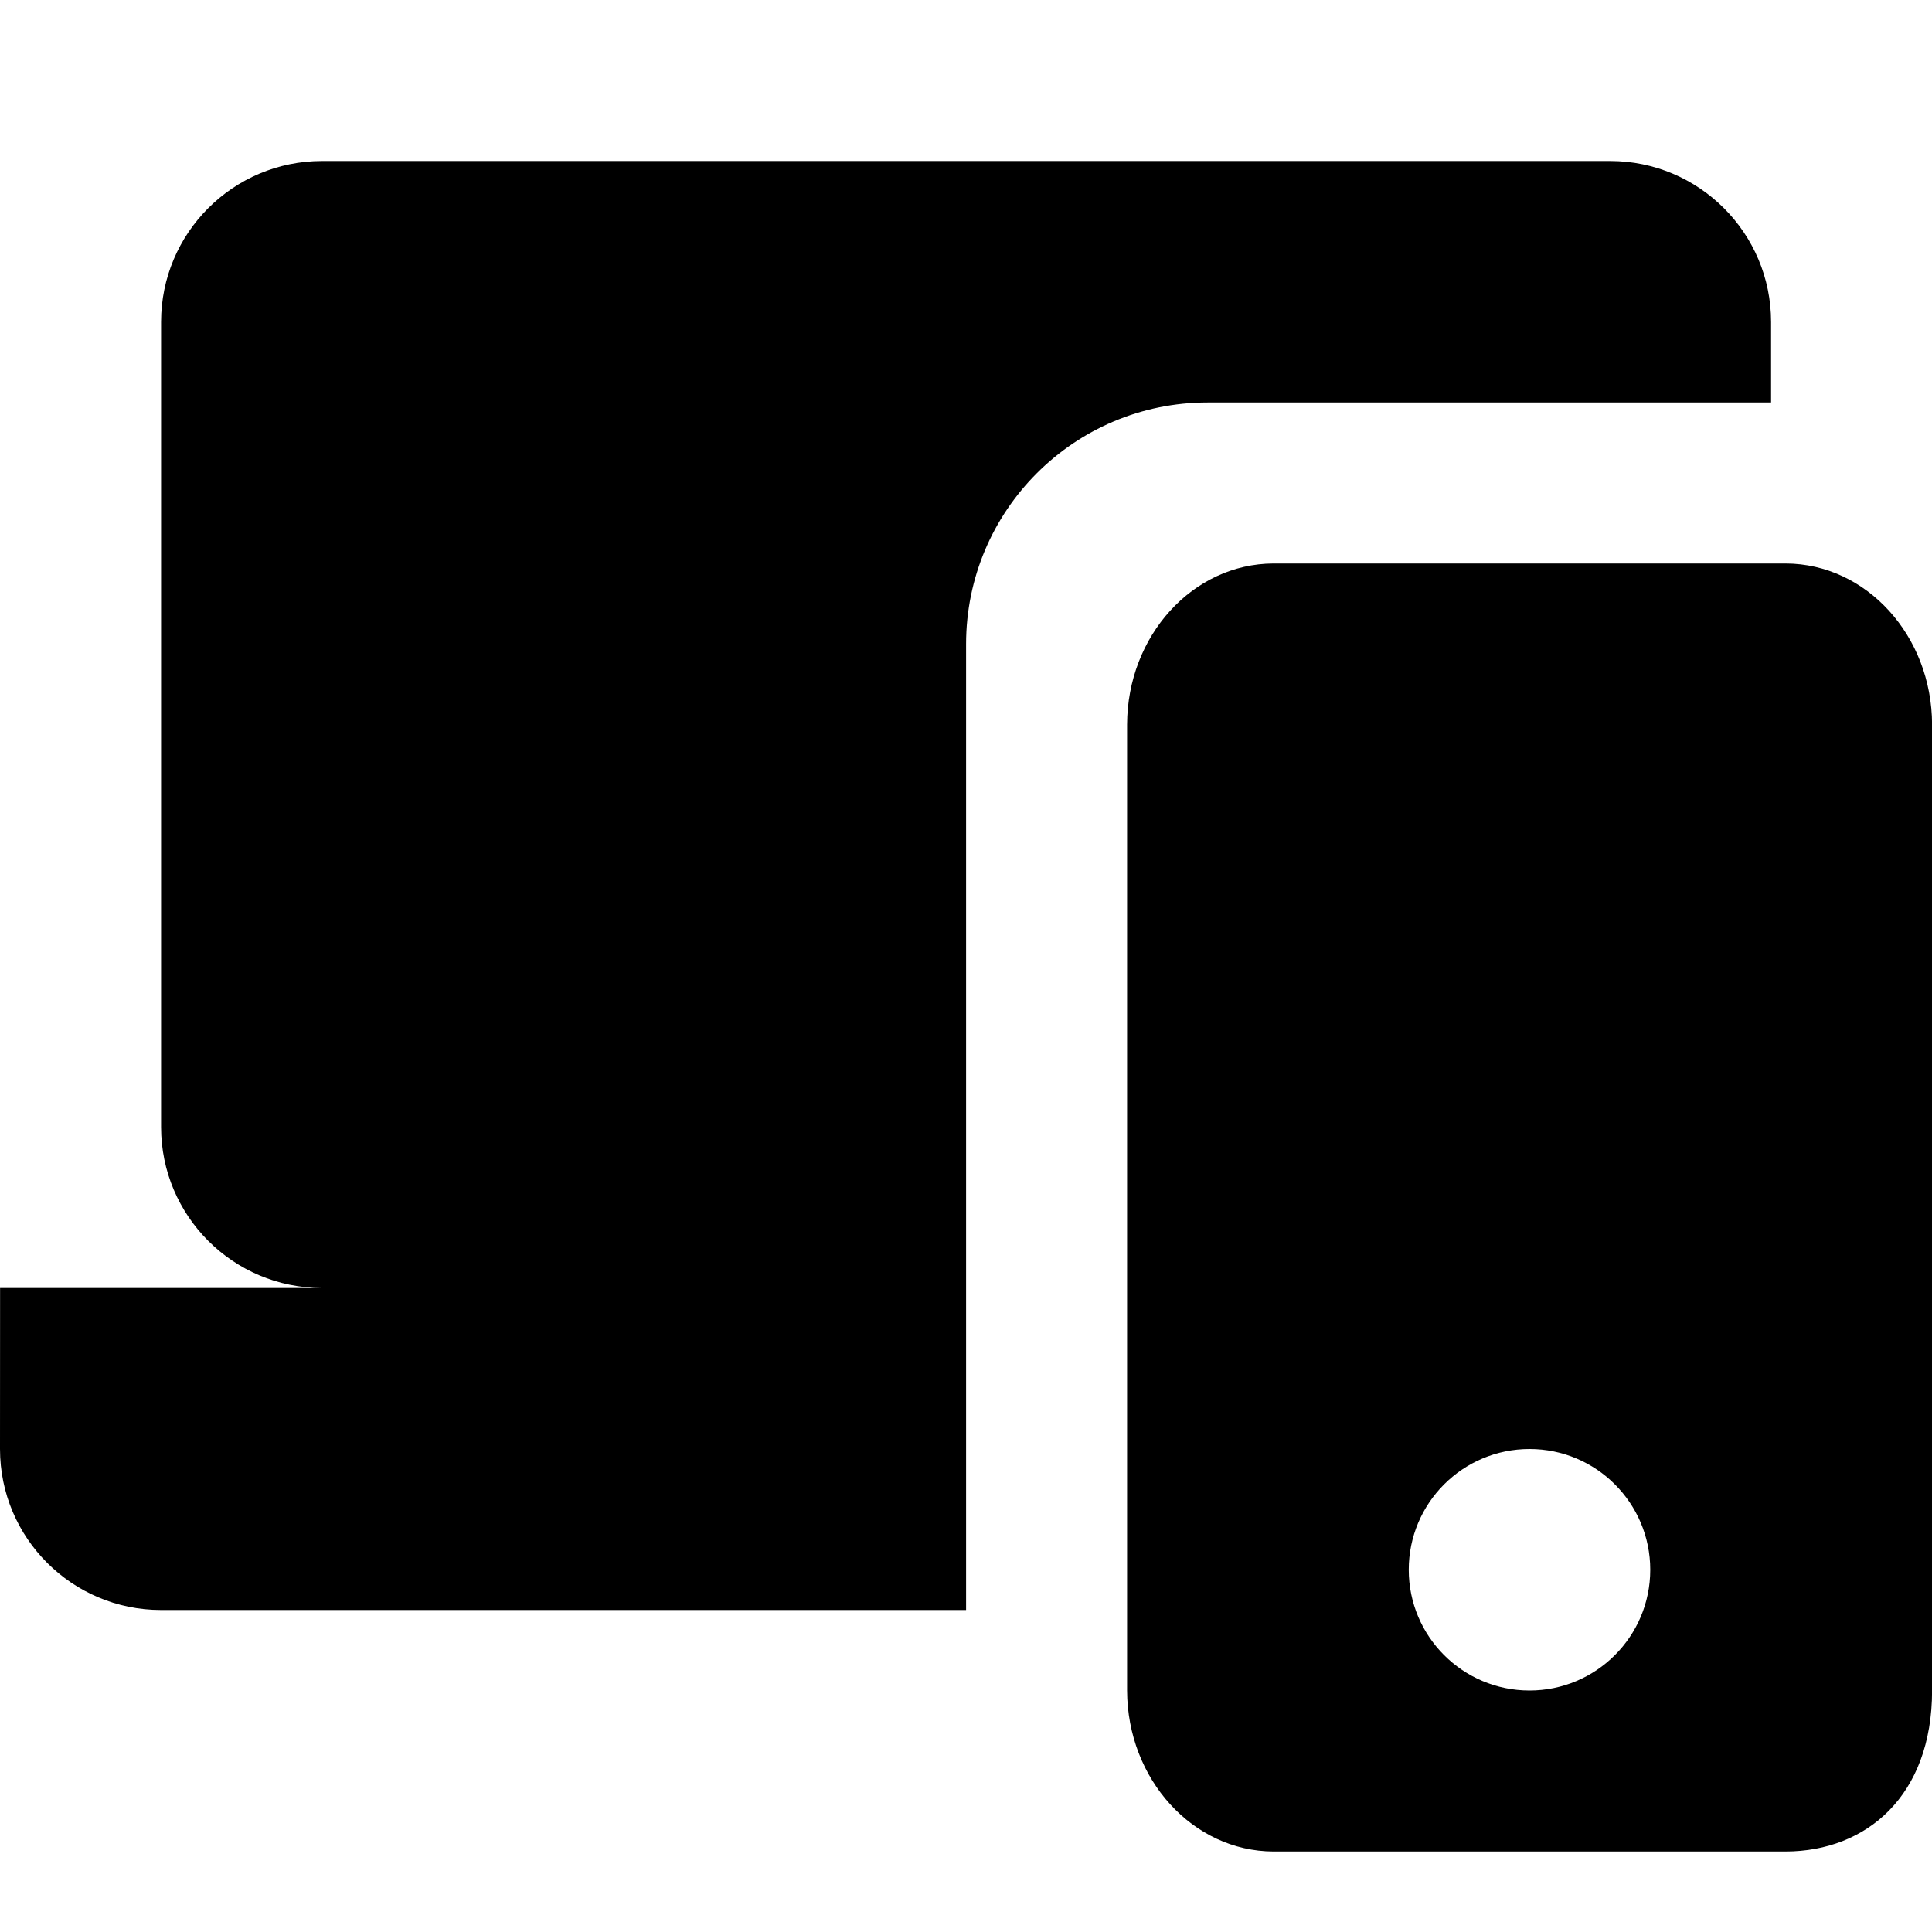
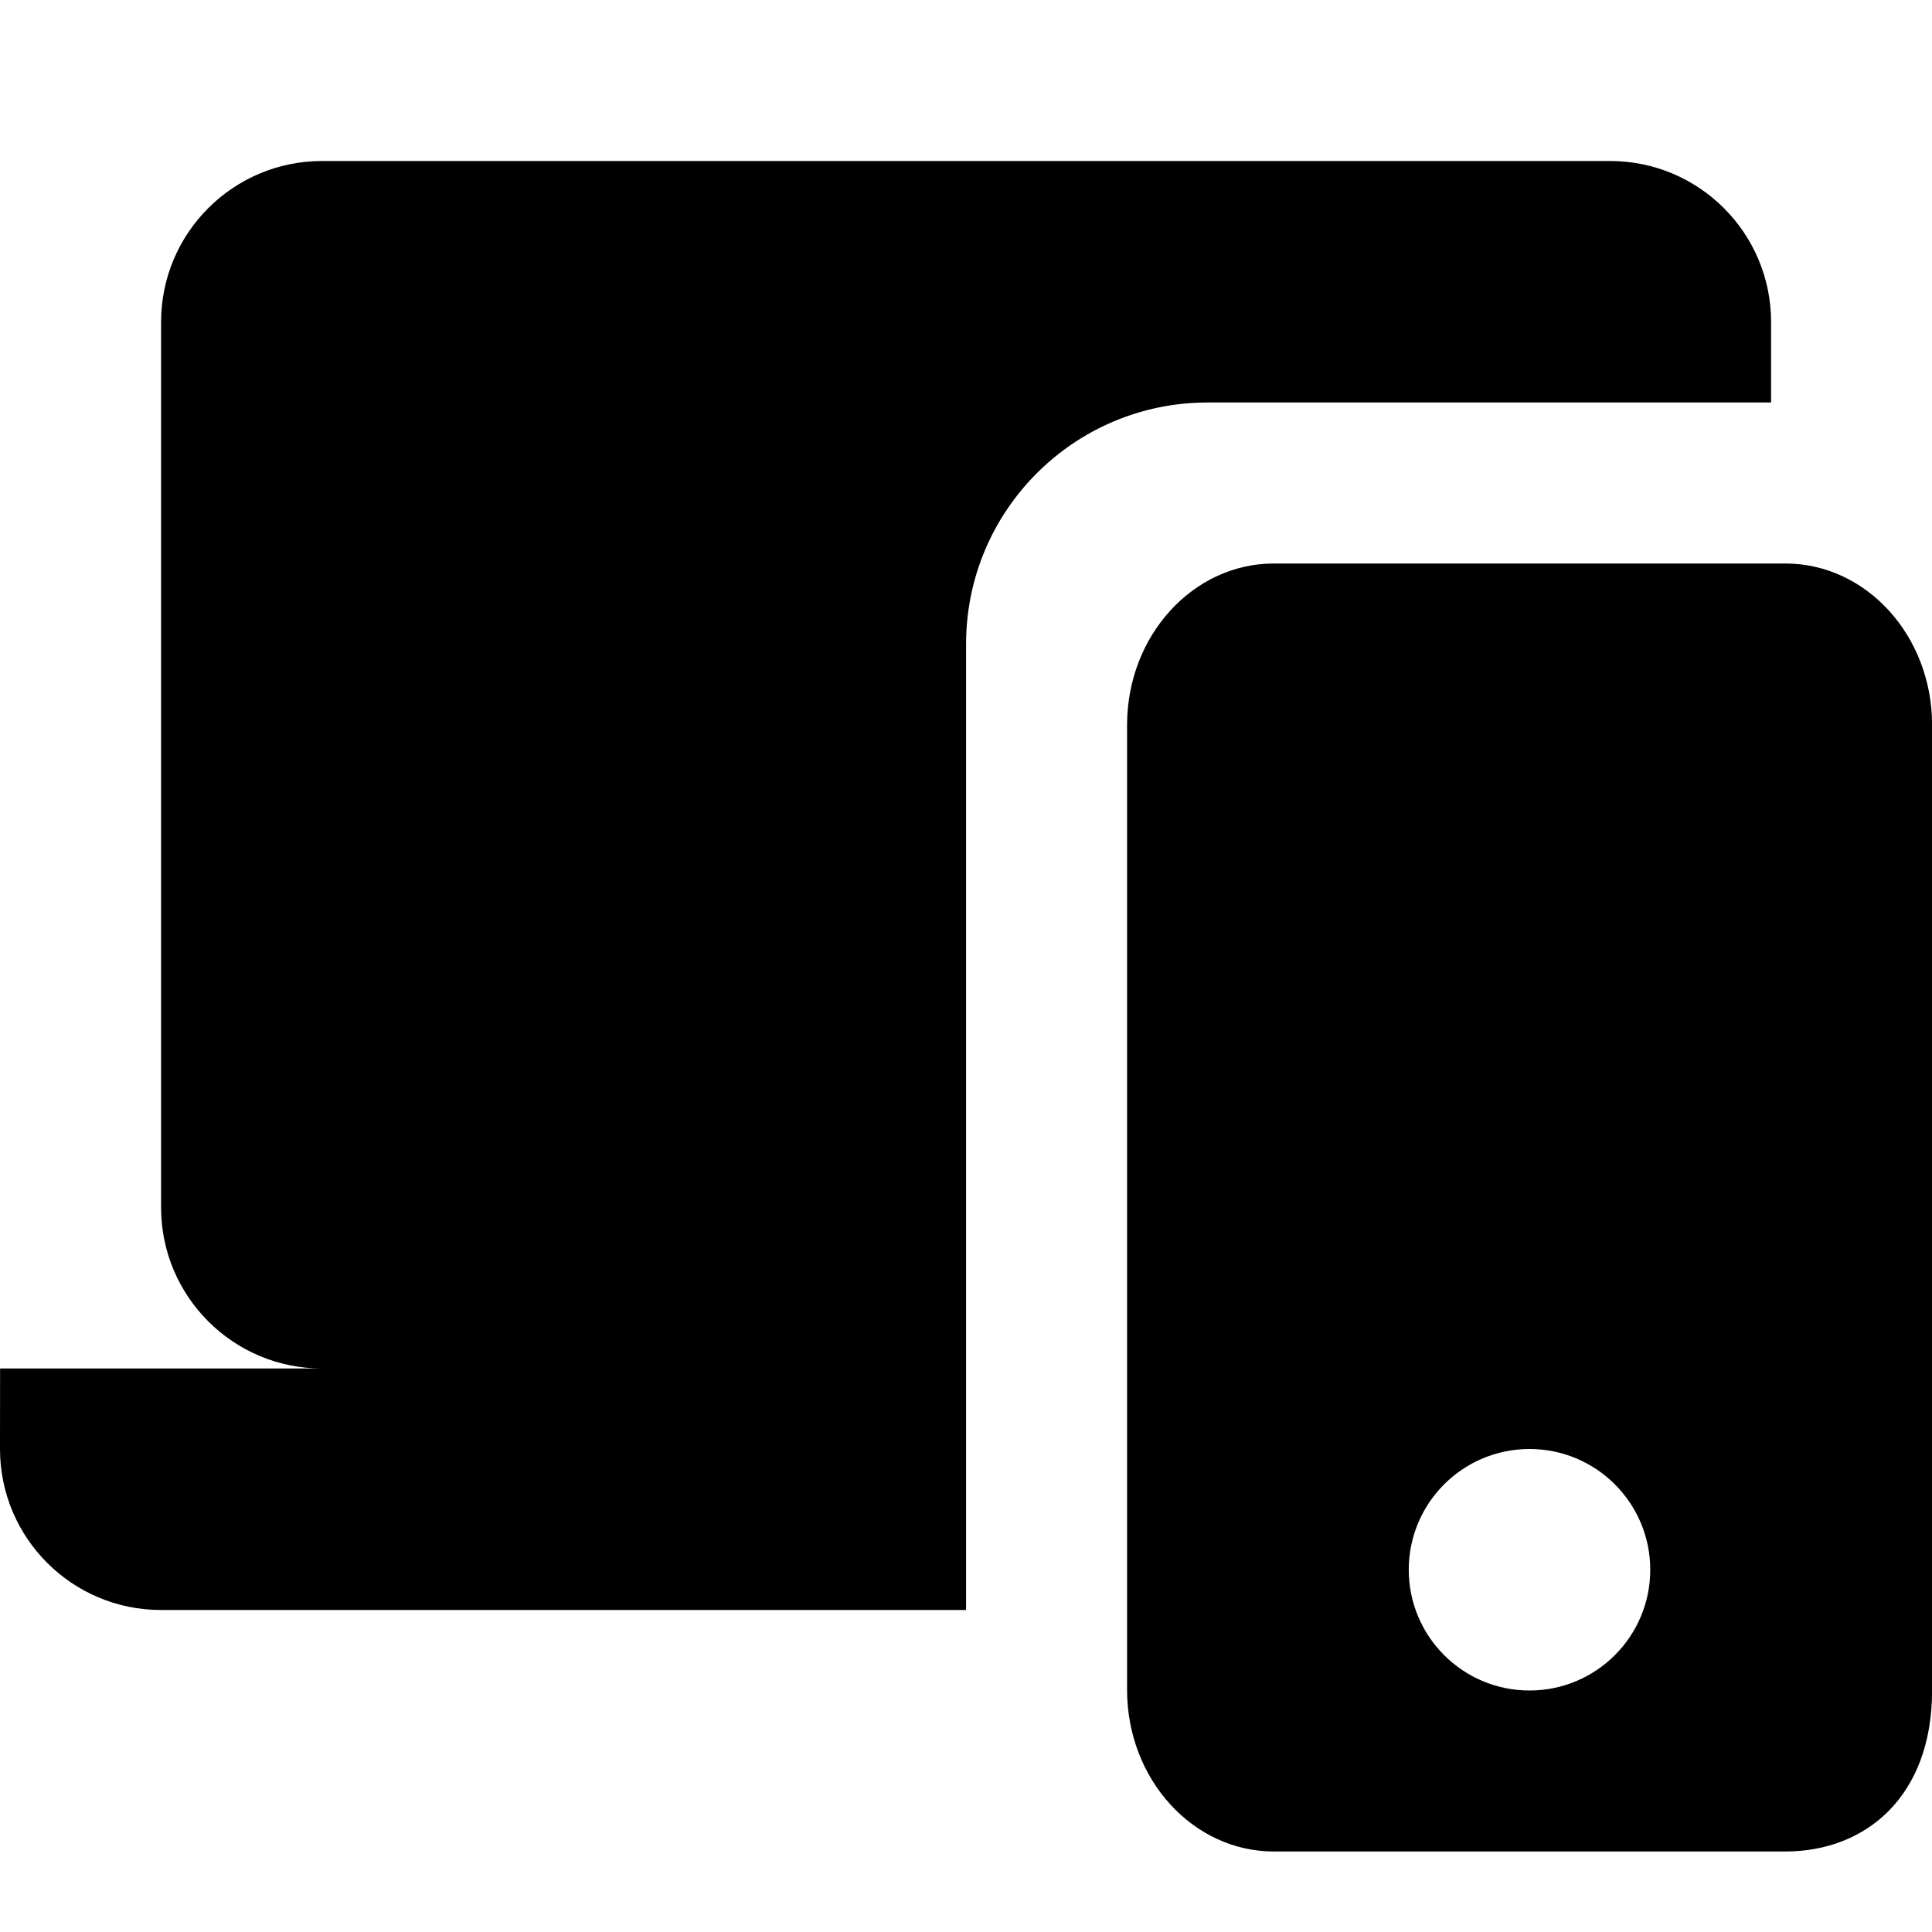
<svg xmlns="http://www.w3.org/2000/svg" width="24" height="24" viewBox="0 0 24 24">
-   <path fill="#000" fill-rule="nonzero" d="M12.001 15V8a3 3 0 0 1 3-3h7V4a2 2 0 0 0-2-2h-16a2 2 0 0 0-2 2v10a2 2 0 0 0 2 2h8v-1zm0 1h-12L0 18a2 2 0 0 0 2 2h10.001v-4zm10.182-9c1.003.003 1.815.897 1.818 2v12c0 1.309-.815 1.997-1.818 2H15.82c-1.003-.003-1.816-.897-1.819-2V9c.003-1.103.816-1.997 1.819-2h6.363zM19 21a1.5 1.5 0 1 0 0-3 1.5 1.5 0 0 0 0 3z" />
+   <path fill="#000" fill-rule="nonzero" d="M12.001 17V8a3 3 0 0 1 3-3h7V4a2 2 0 0 0-2-2h-16a2 2 0 0 0-2 2v11a2 2 0 0 0 2 2h8zm0 0h-12L0 18a2 2 0 0 0 2 2h10.001v-3zM22.183 7c1.003.003 1.815.897 1.818 2v12c0 1.309-.815 1.997-1.818 2H15.82c-1.003-.003-1.816-.897-1.819-2V9c.003-1.103.816-1.997 1.819-2h6.363zM19 21a1.5 1.5 0 1 0 0-3 1.5 1.5 0 0 0 0 3z" />
</svg>
